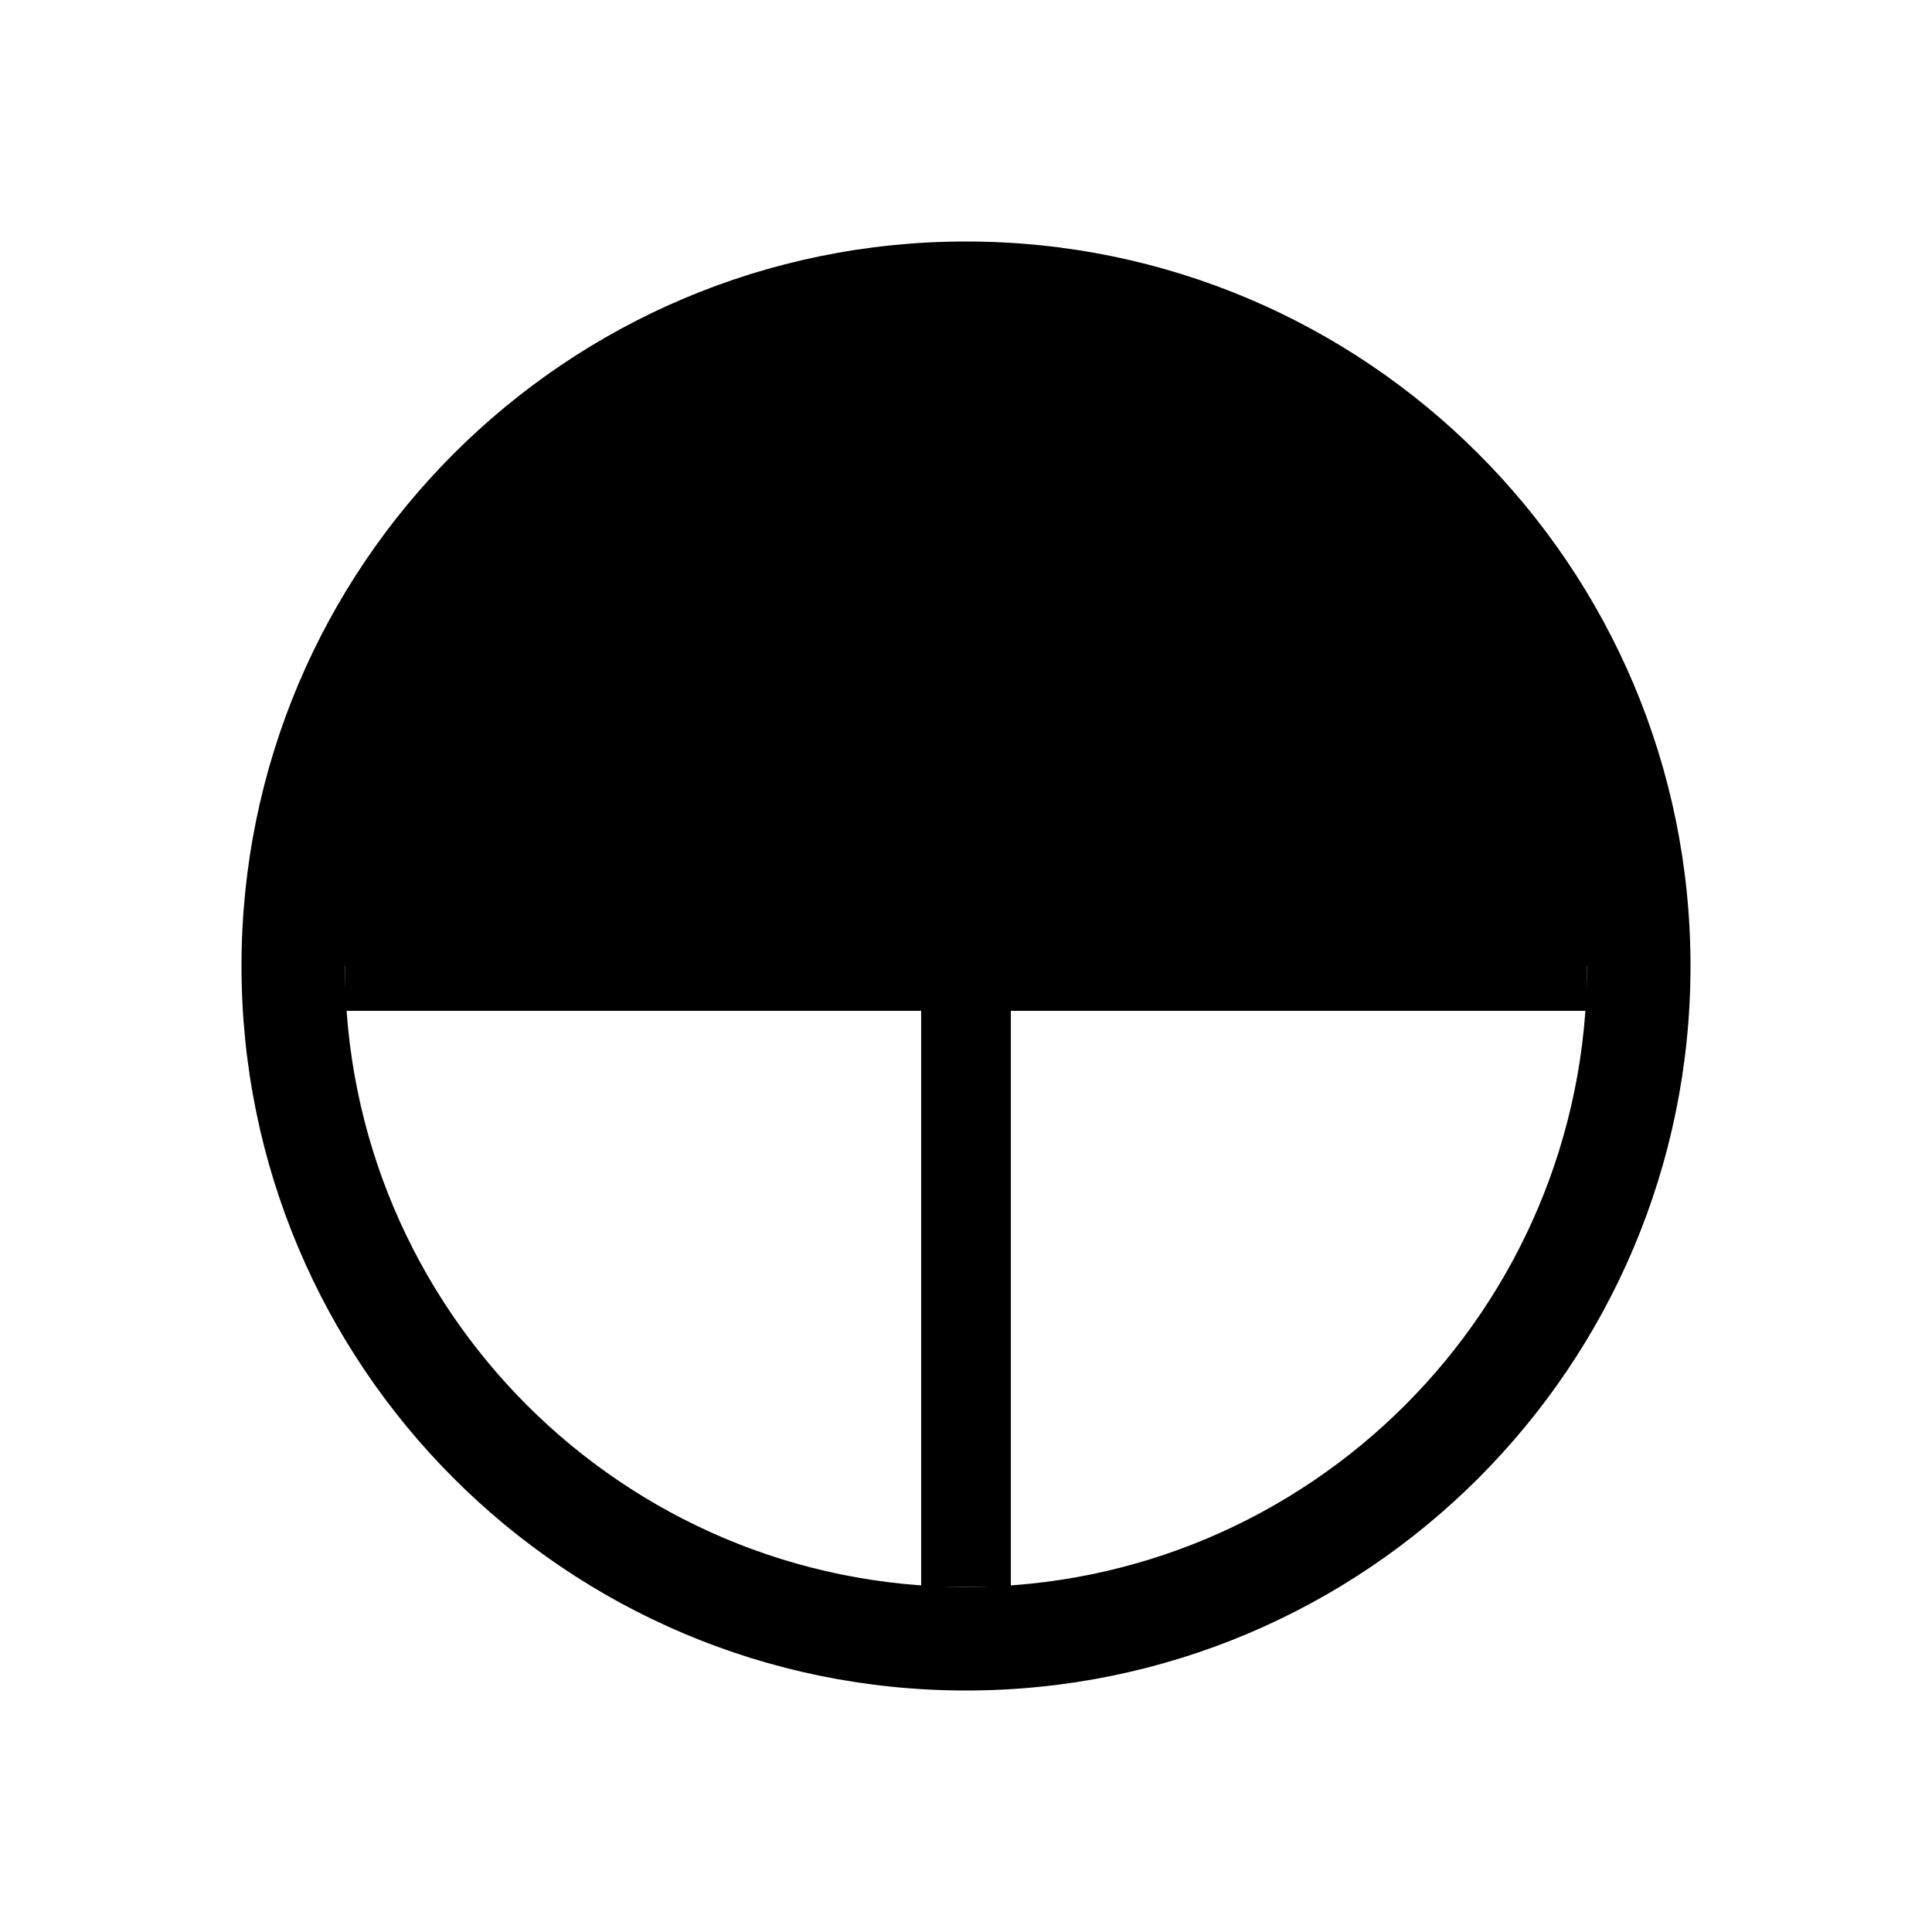
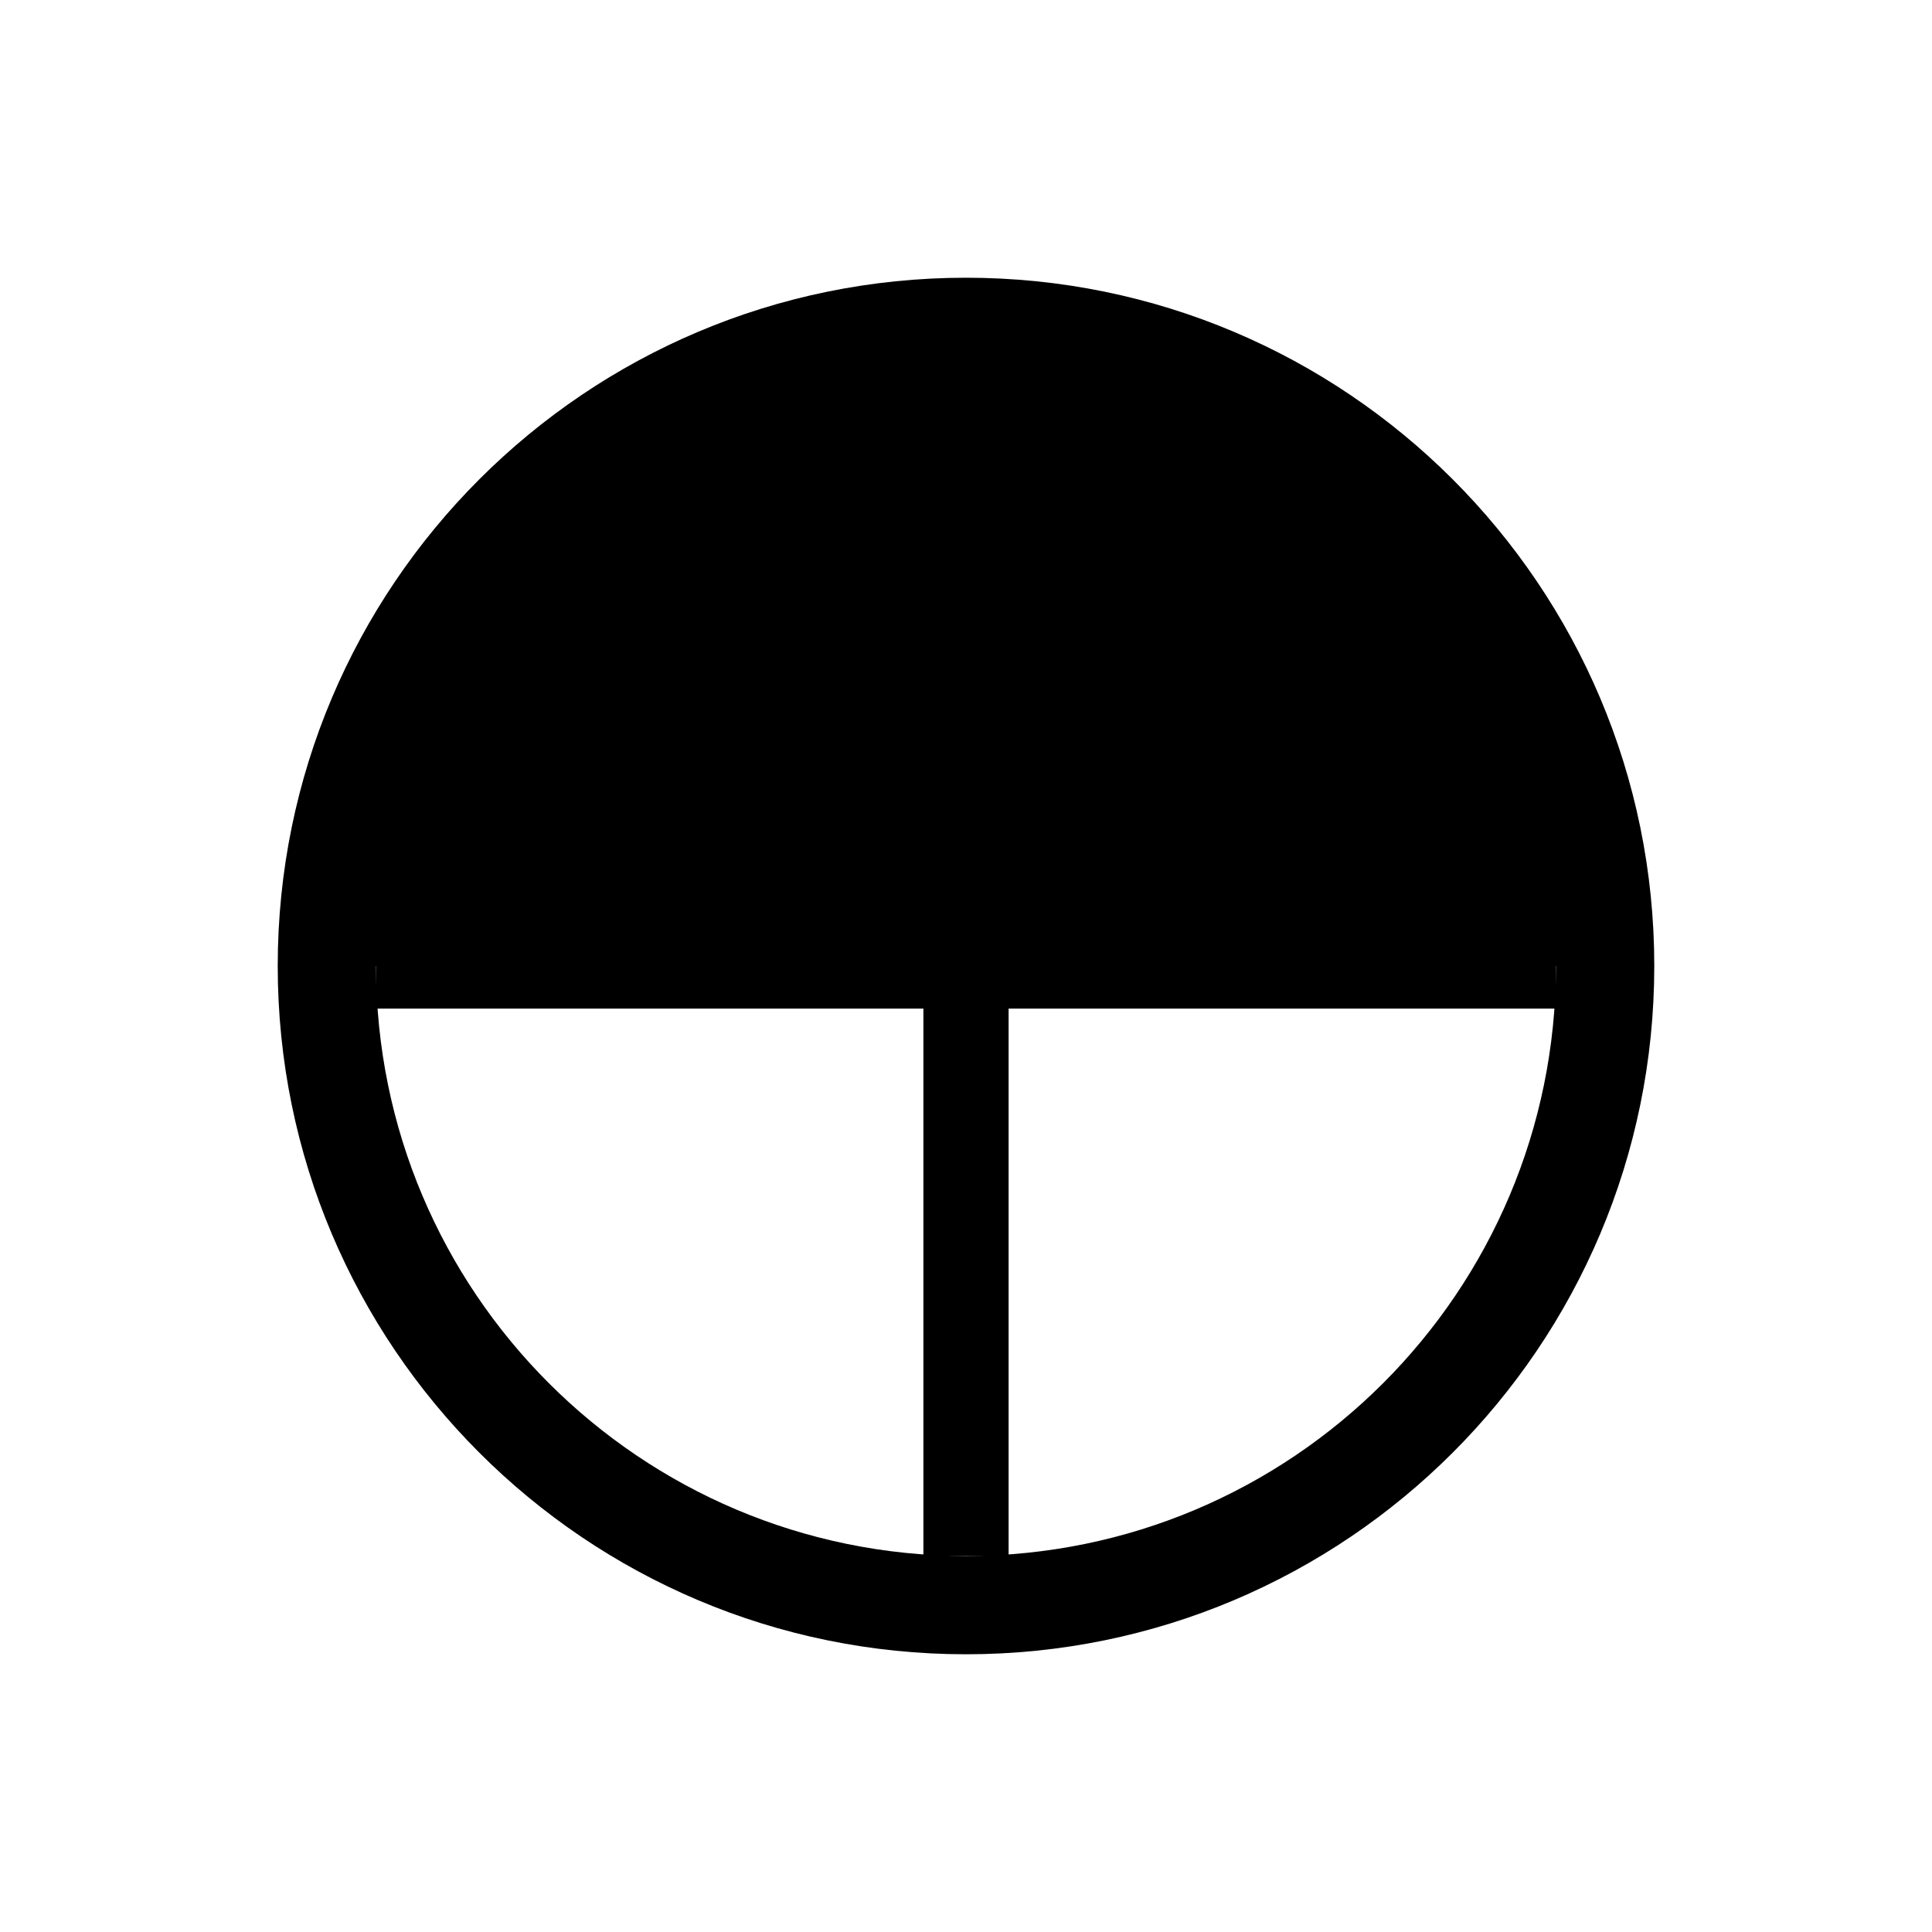
<svg xmlns="http://www.w3.org/2000/svg" width="28" height="28" viewBox="0 0 28 28">
-   <g transform="translate(2 2)">
+   <g transform="translate(2.6 2.6) scale(0.95)">
    <path id="pixel-2" class="success" d="M12 12 L2.8 12 A9.2 9.2 0 0 1 12 2.8 Z" />
    <path id="pixel-3" class="success" d="M12 12 L12 2.8 A9.2 9.2 0 0 1 21.2 12 Z" />
    <path id="grid-vertical" class="success" d="M11.35 3 H12.65 V21 H11.35 Z" />
    <path id="grid-horizontal" class="success" d="M3 11.35 H21 V12.65 H3 Z" />
    <path id="outer-ring" class="success" fill-rule="evenodd" d="M12 1.5 A10.5 10.5 0 1 1 12 22.5 A10.5 10.5 0 1 1 12 1.5 Z M12 3 A9 9 0 1 0 12 21 A9 9 0 1 0 12 3 Z" />
  </g>
</svg>
